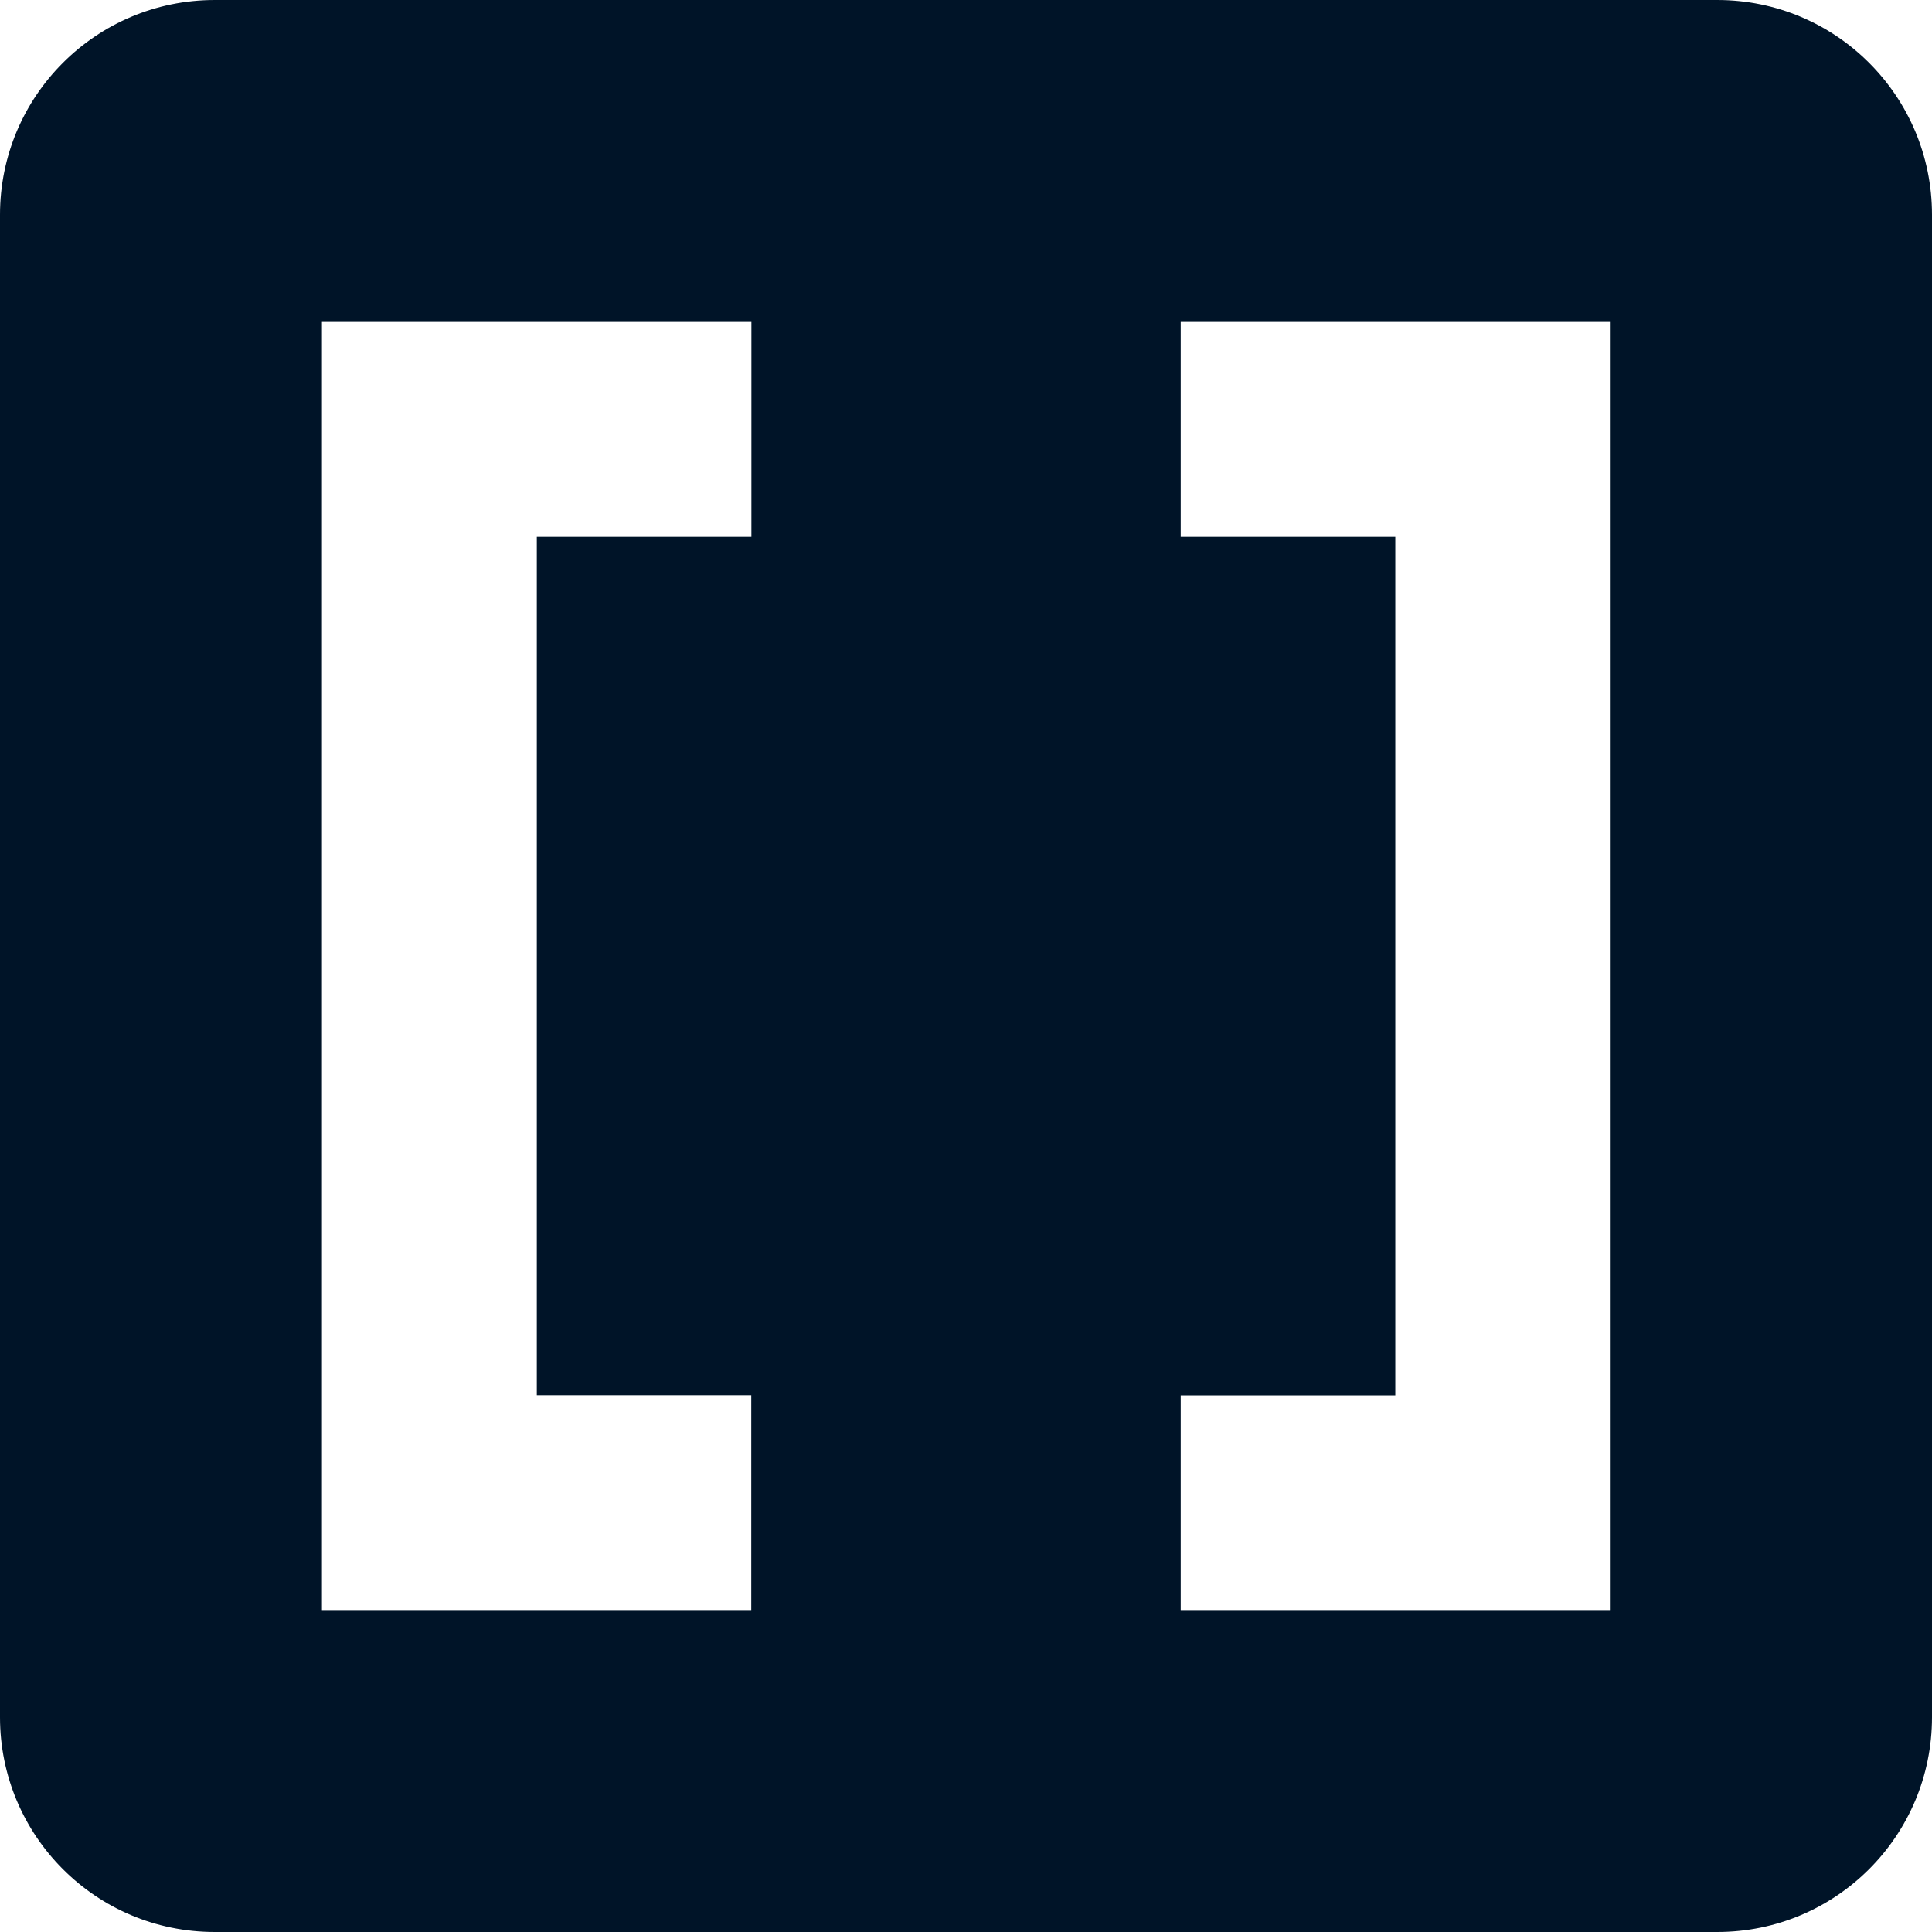
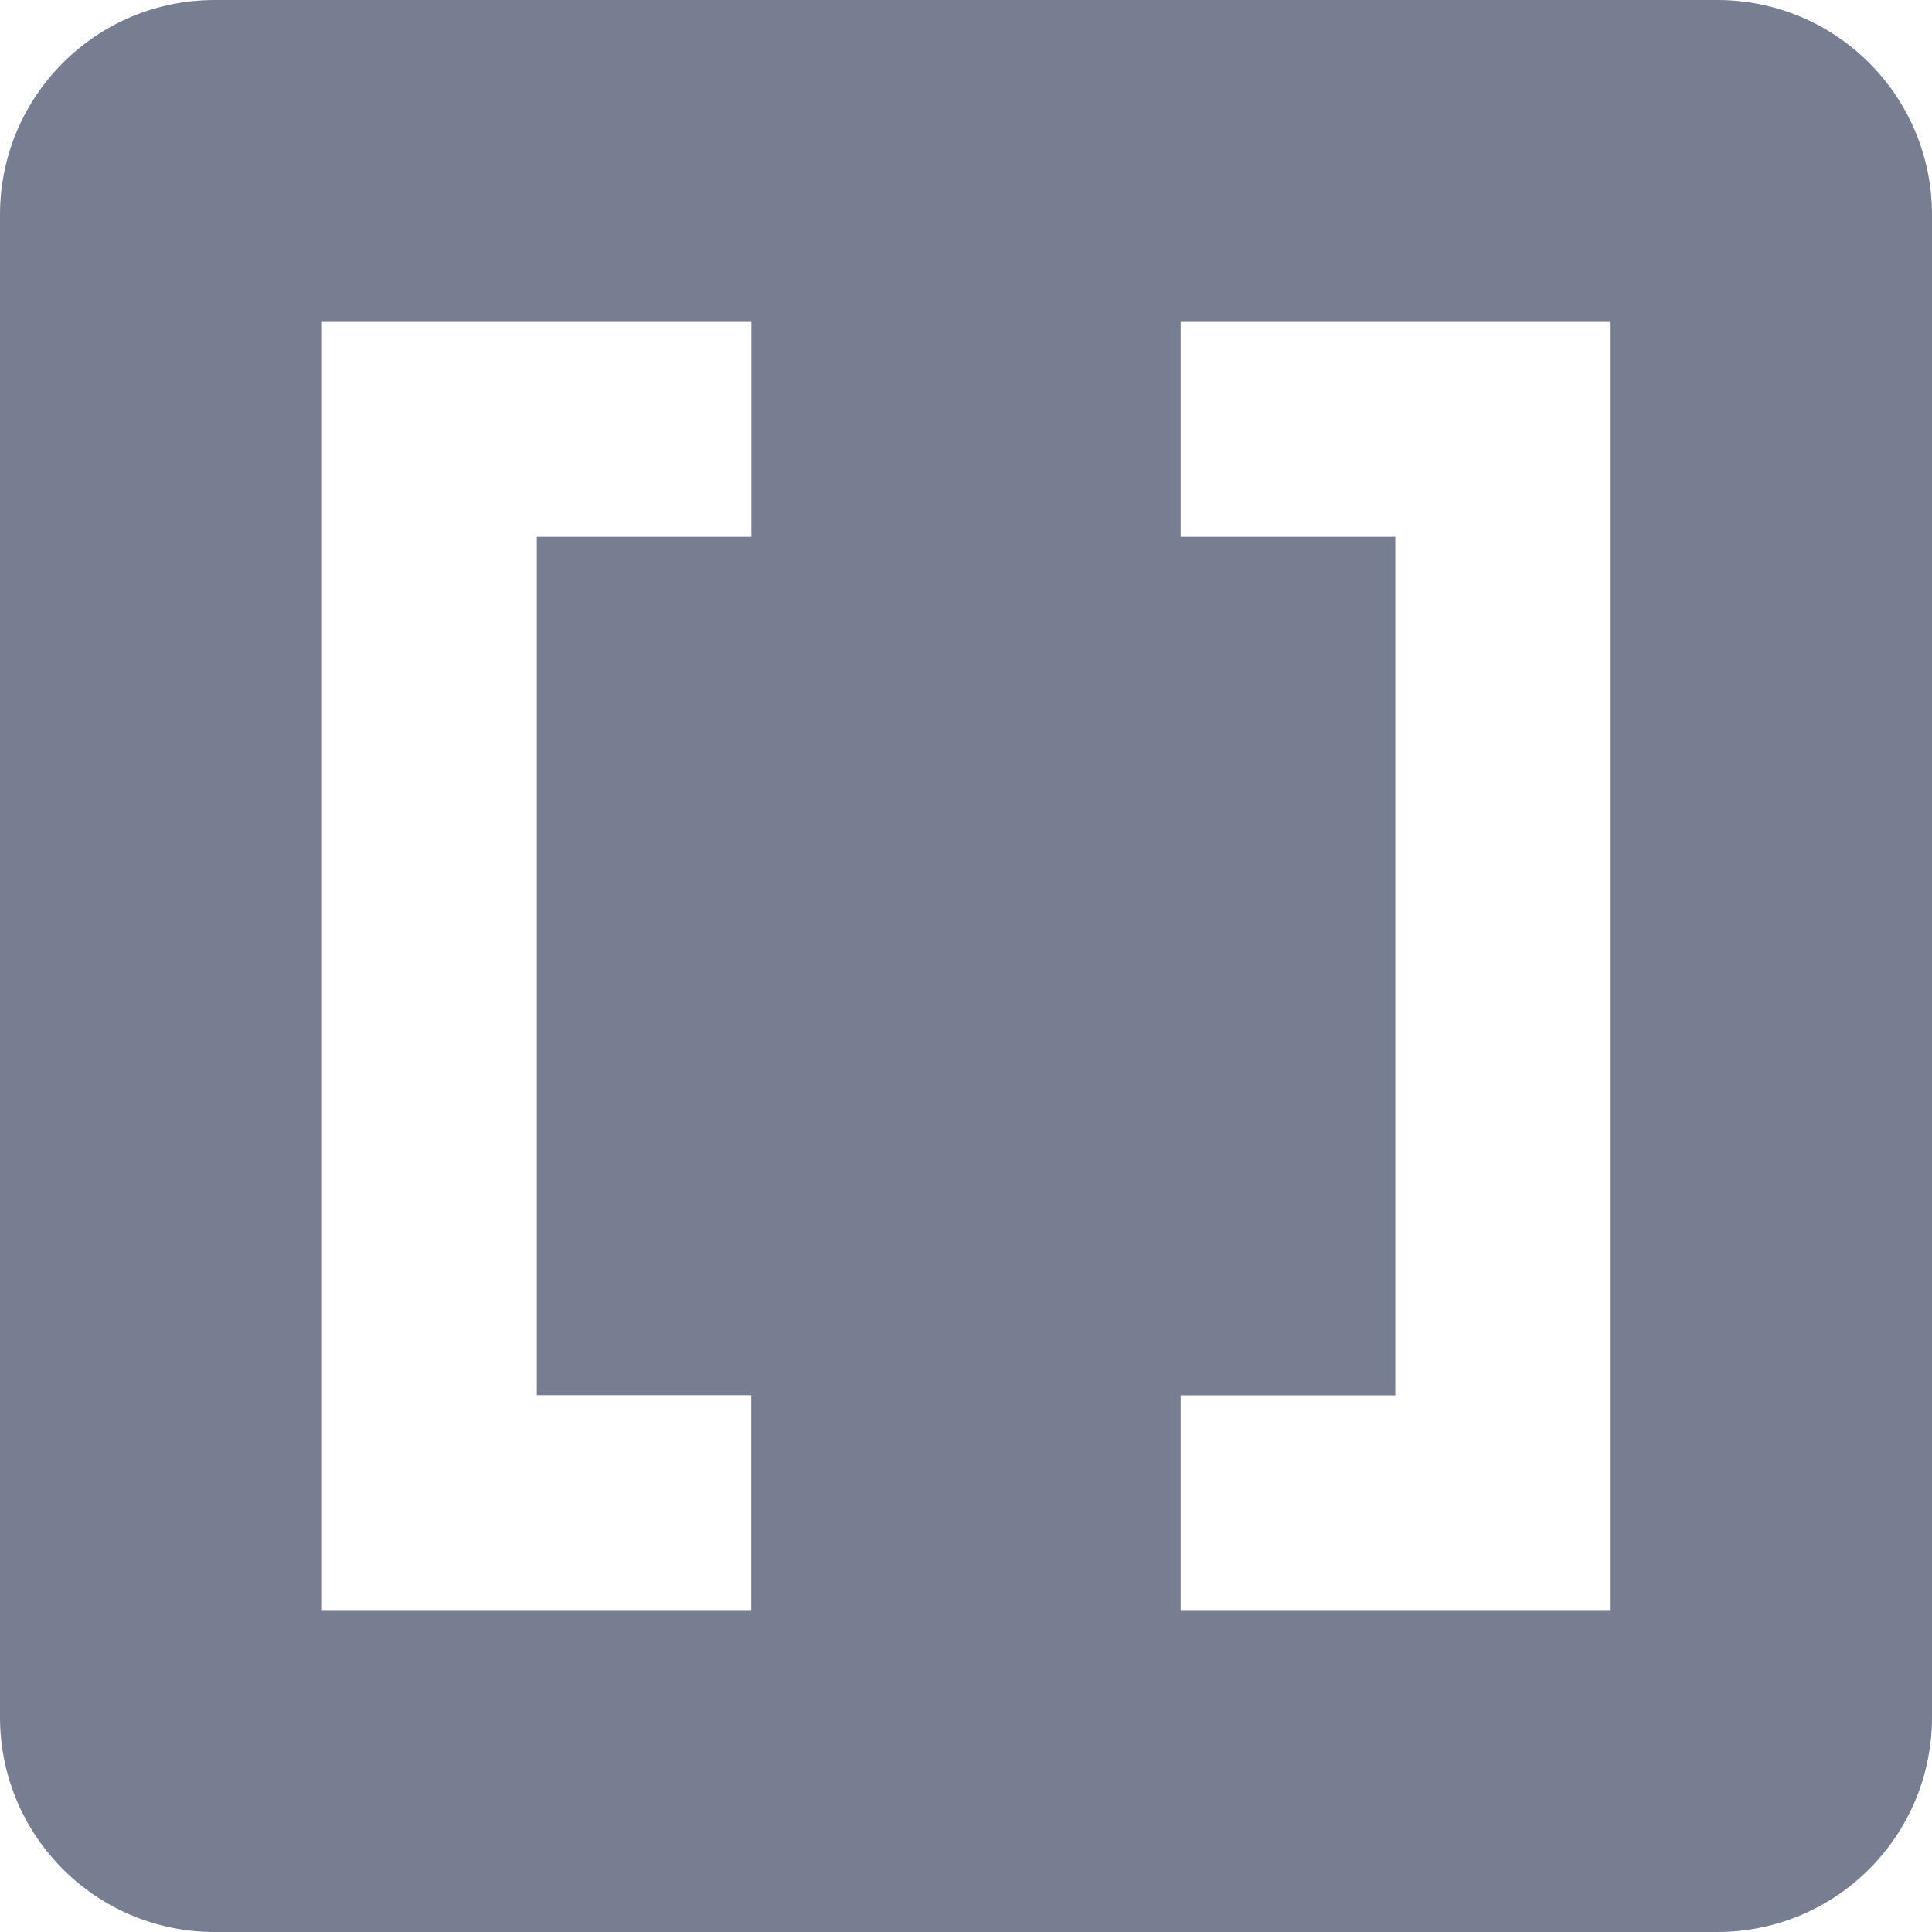
<svg xmlns="http://www.w3.org/2000/svg" width="14" height="14" viewBox="0 0 14 14">
-   <path fill="#001428" fill-rule="nonzero" d="M0 1.556C0 .696.696 0 1.556 0h10.888C13.304 0 14 .696 14 1.556v10.888c0 .86-.696 1.556-1.556 1.556H1.556C.692 14 0 13.3 0 12.444V1.556zm2.333.777v9.334h3.111V10.11H3.89V3.89h1.555V2.333h-3.11zm7.778 7.778H8.556v1.556h3.11V2.333h-3.11V3.89h1.555v6.222z" />
+   <path fill="#777E91" fill-rule="nonzero" d="M0 1.556C0 .696.696 0 1.556 0h10.888C13.304 0 14 .696 14 1.556v10.888c0 .86-.696 1.556-1.556 1.556H1.556C.692 14 0 13.3 0 12.444V1.556zm2.333.777v9.334h3.111V10.11H3.89V3.89h1.555V2.333h-3.11zm7.778 7.778H8.556v1.556h3.11V2.333h-3.11V3.89h1.555v6.222z" />
</svg>
